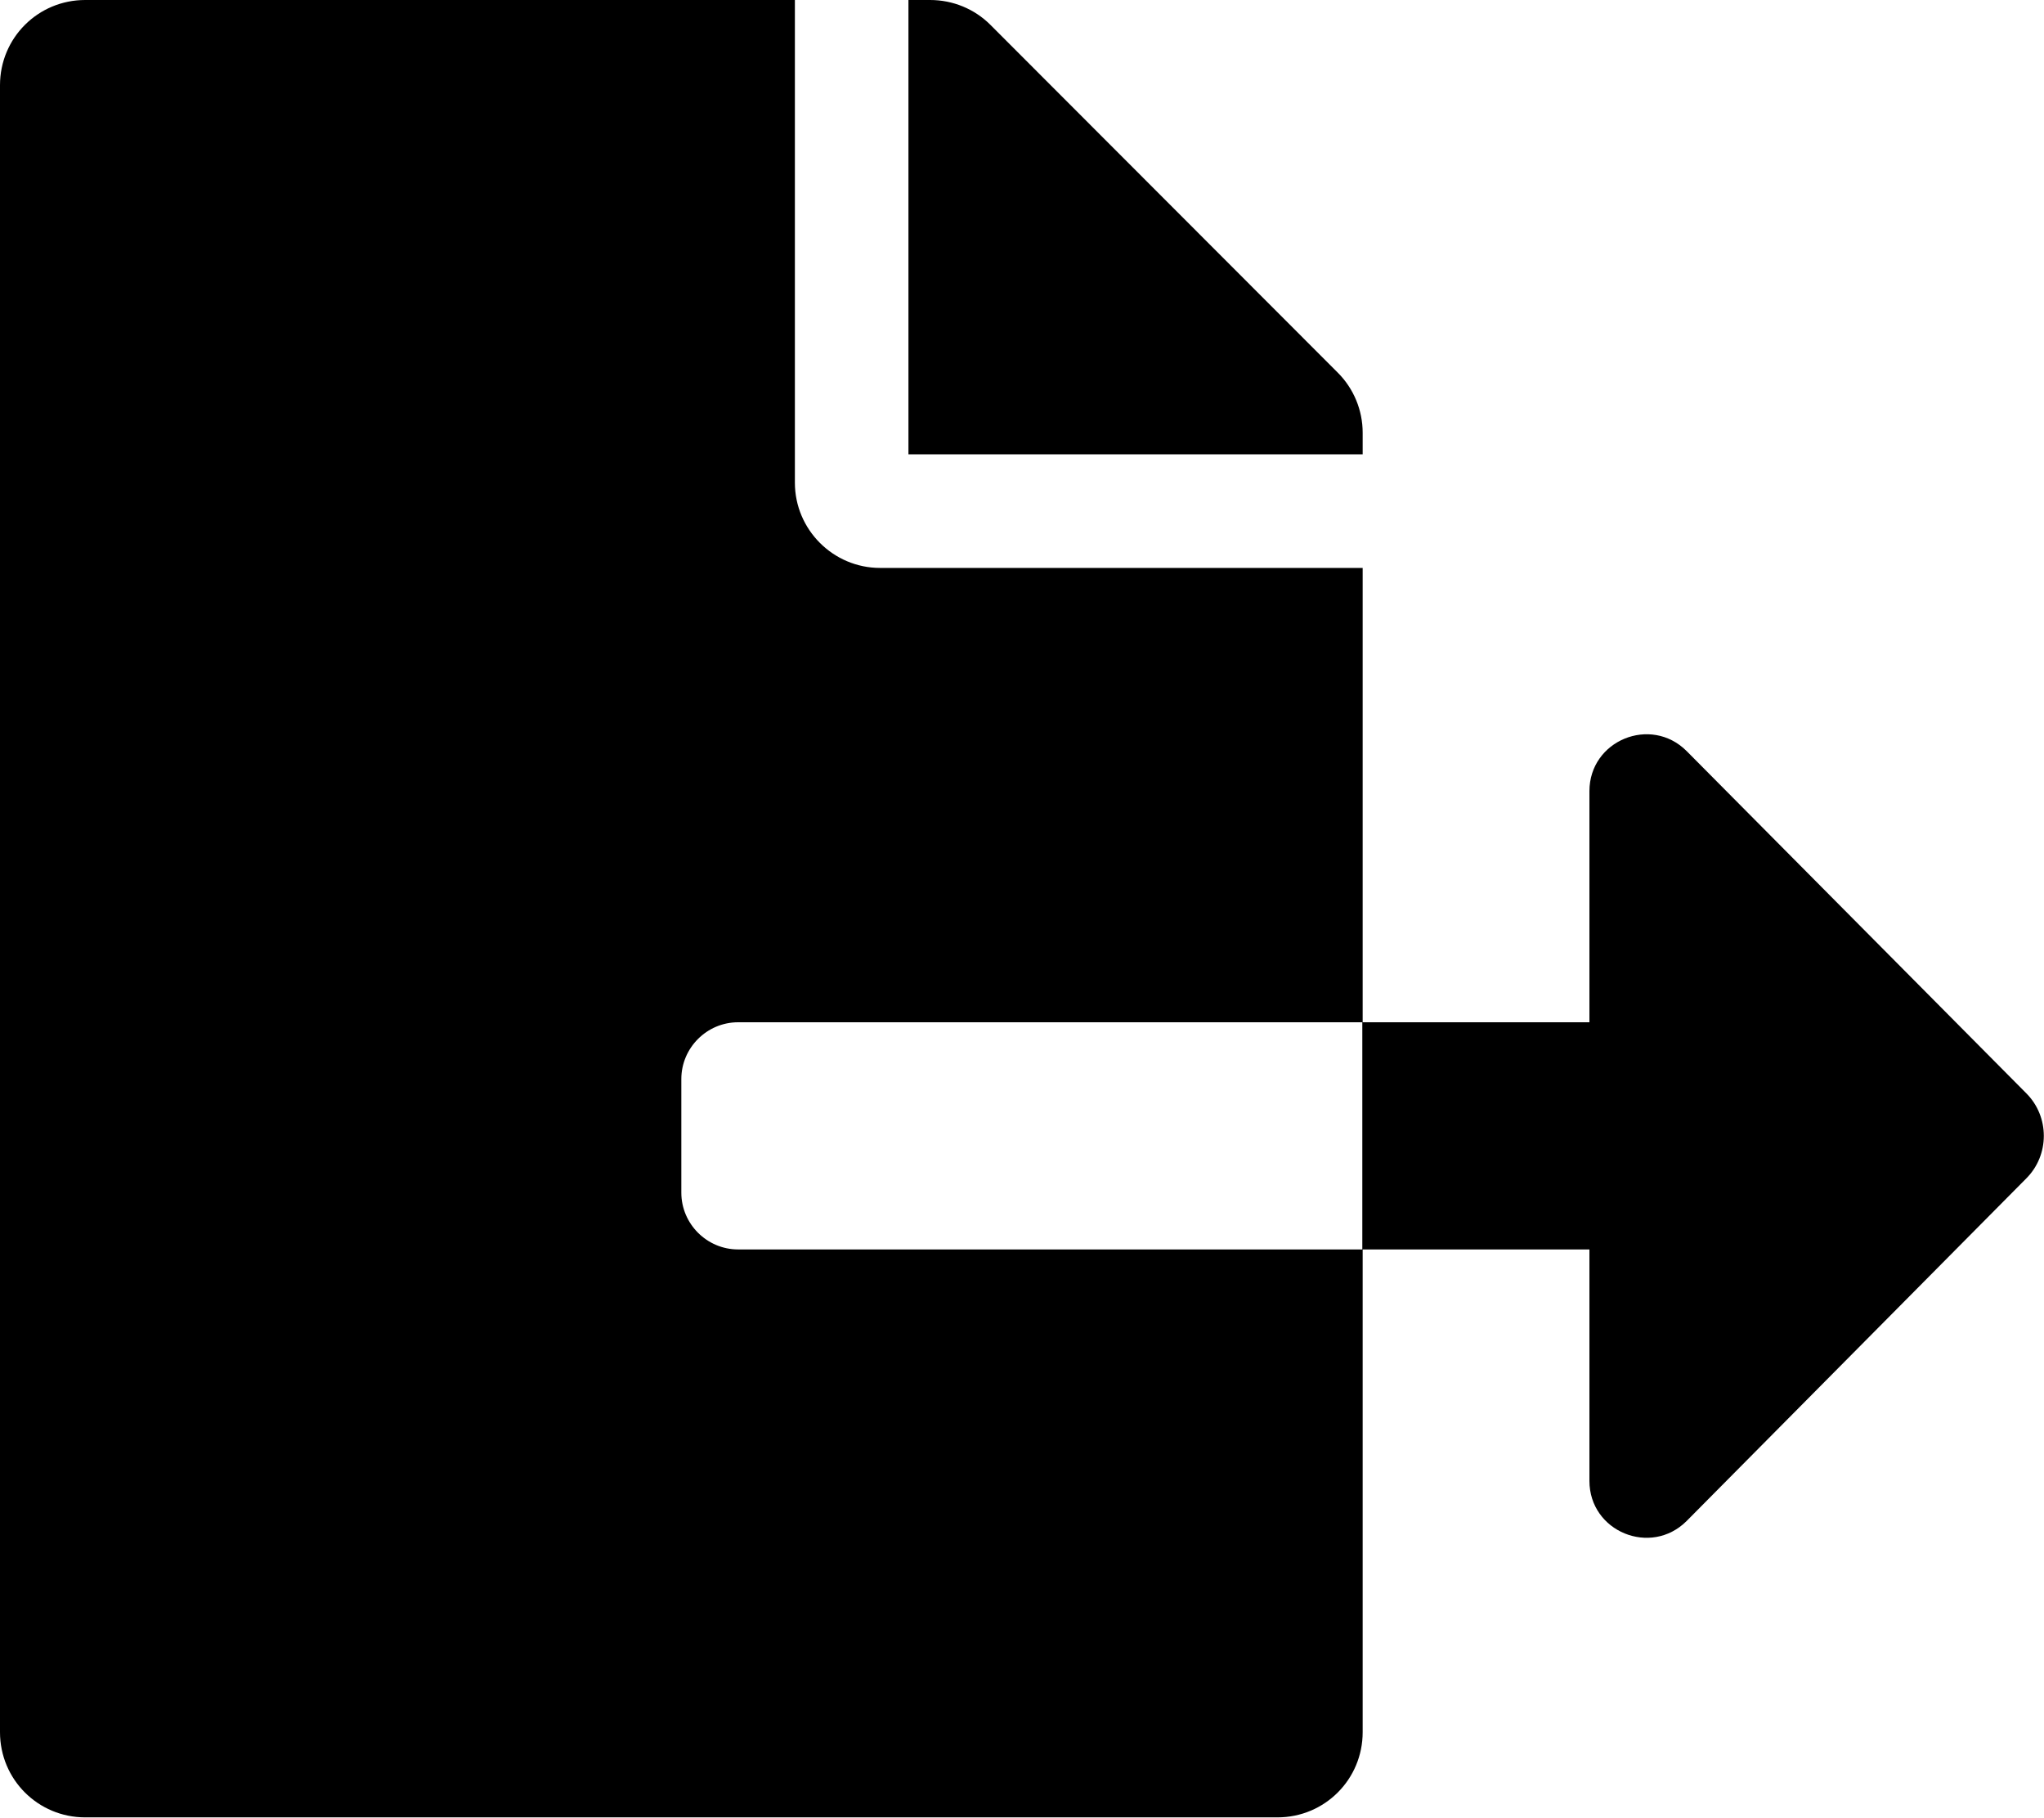
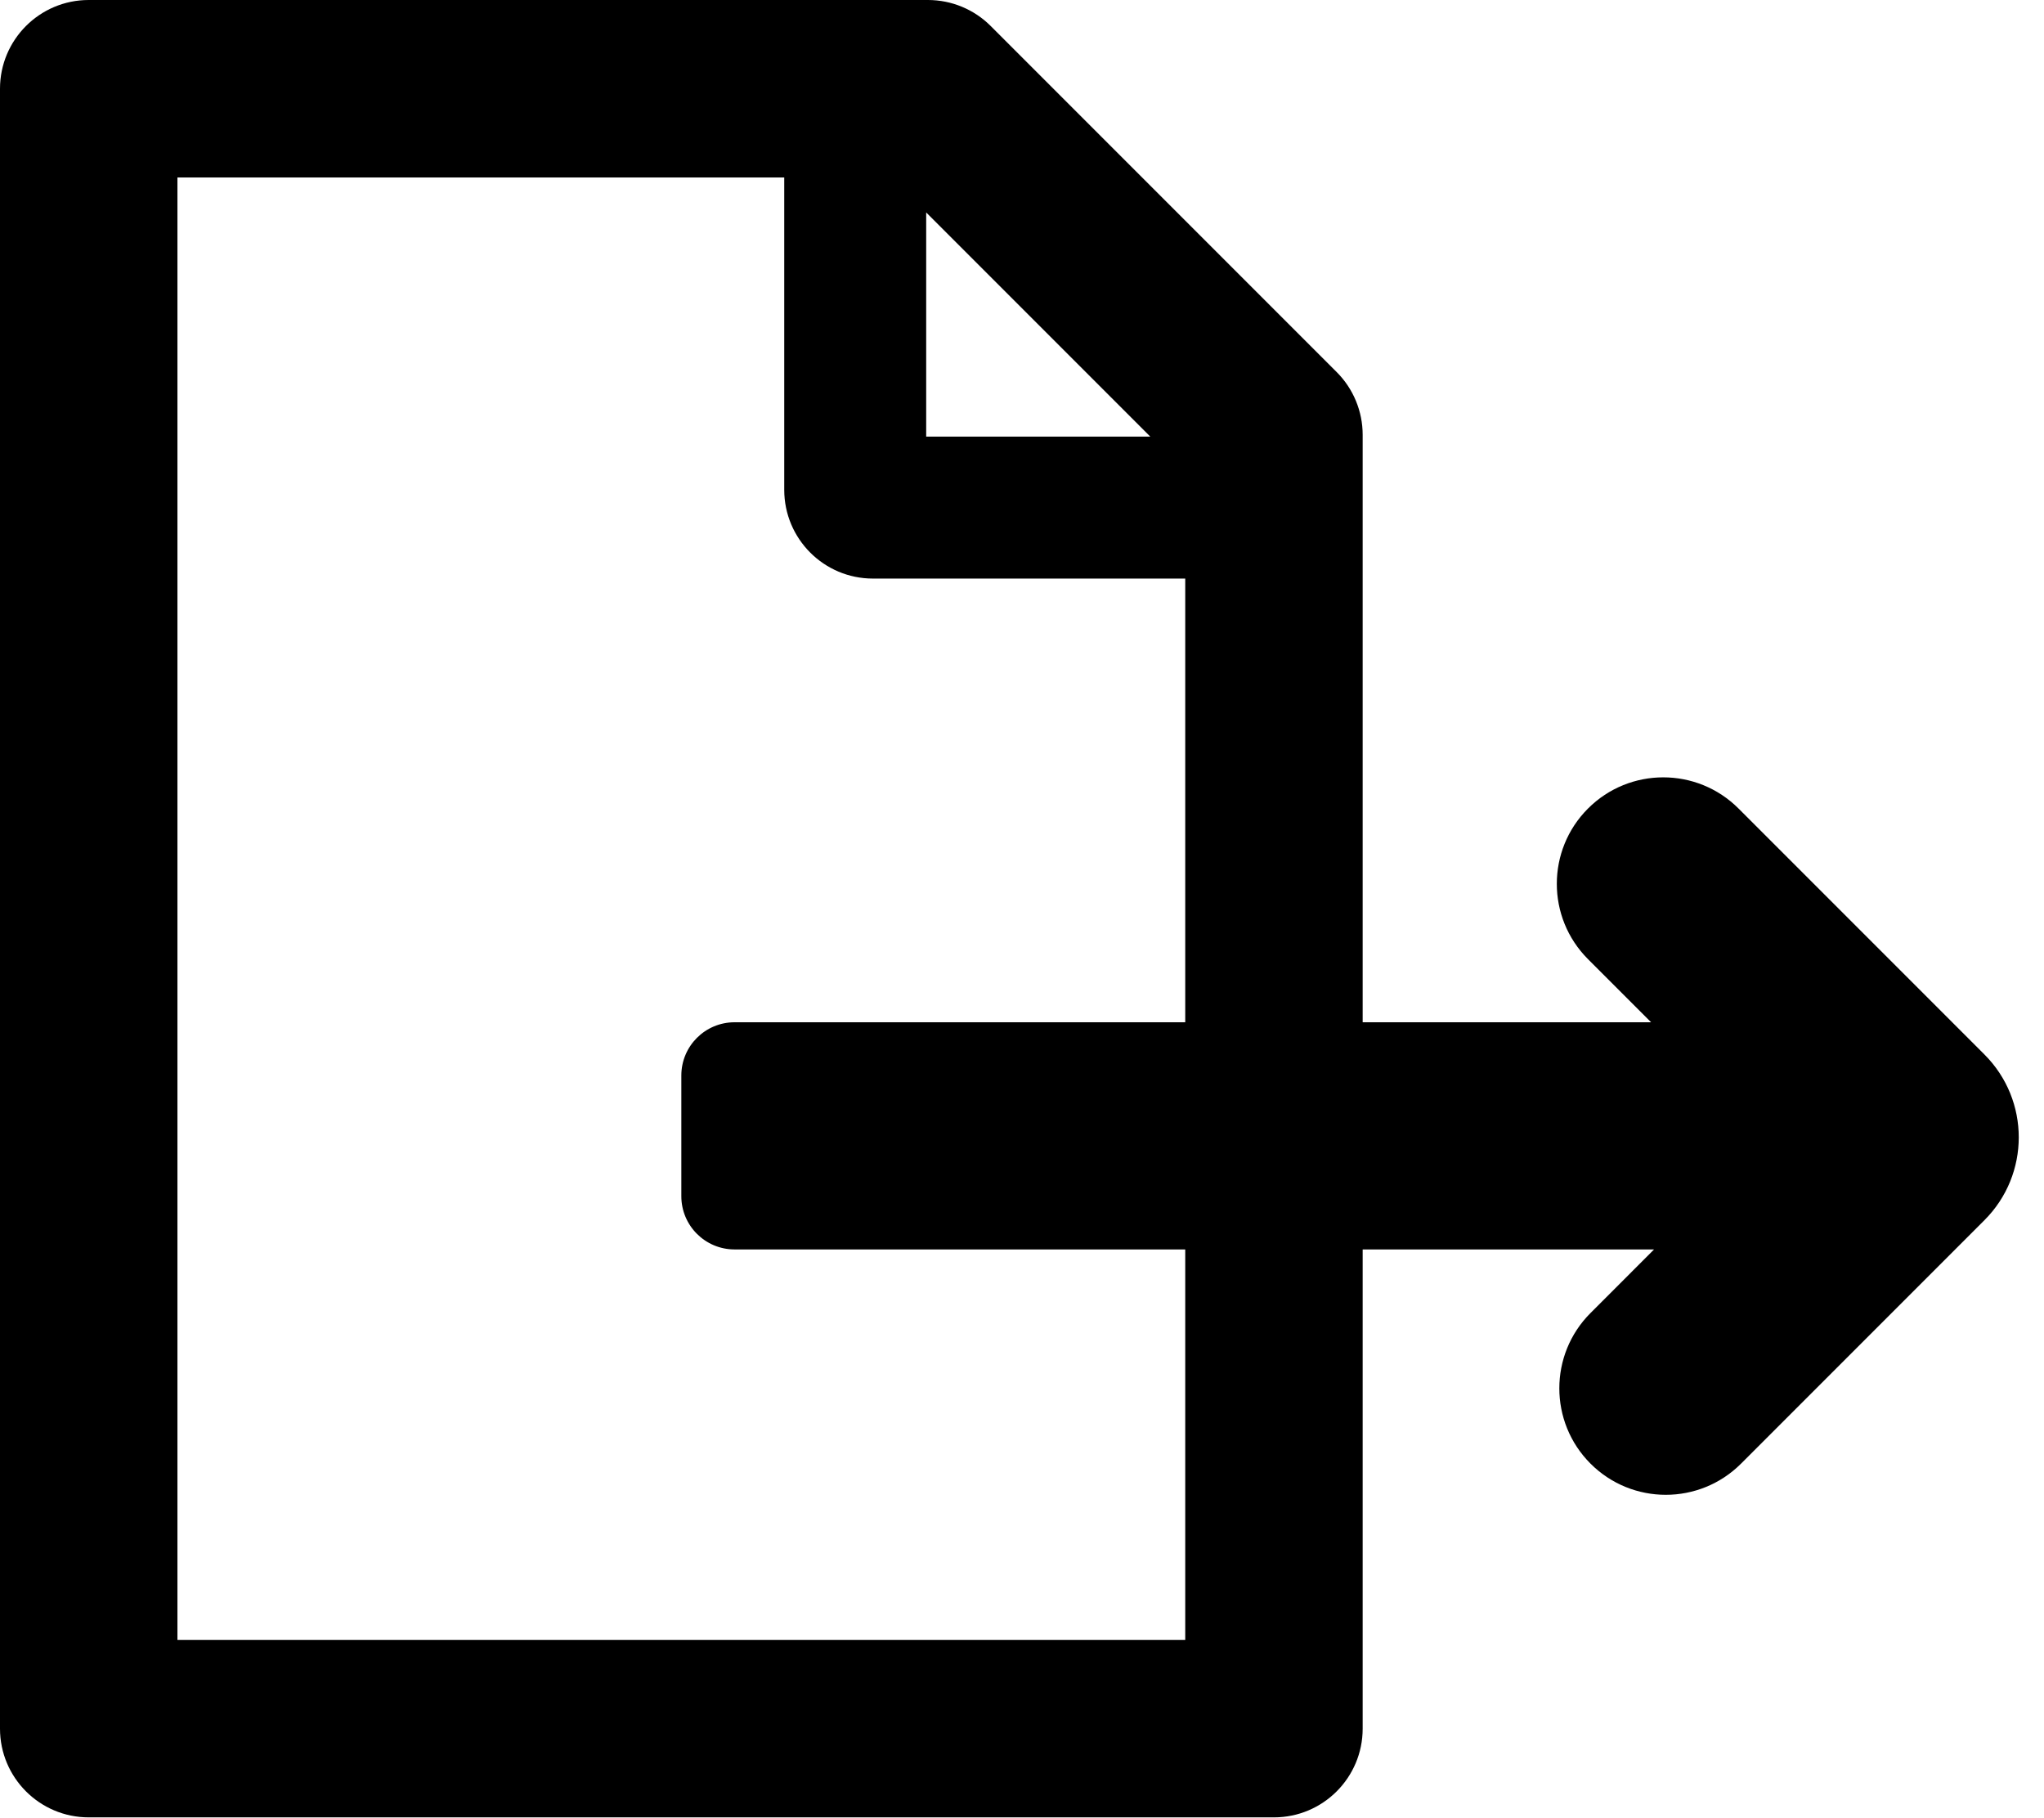
- <svg xmlns="http://www.w3.org/2000/svg" aria-hidden="true" focusable="false" data-icon="file-export" class="svg-inline" role="img" viewBox="0 0 576 512">
-   <path fill="currentColor" d="M384 121.9c0-6.3-2.5-12.4-7-16.9L279.1 7c-4.5-4.5-10.6-7-17-7H256v128h128zM571 308l-95.7-96.4c-10.1-10.1-27.4-3-27.4 11.3V288h-64v64h64v65.2c0 14.3 17.3 21.4 27.4 11.3L571 332c6.6-6.6 6.6-17.4 0-24zm-379 28v-32c0-8.8 7.2-16 16-16h176V160H248c-13.2 0-24-10.8-24-24V0H24C10.7 0 0 10.7 0 24v464c0 13.3 10.7 24 24 24h336c13.3 0 24-10.7 24-24V352H208c-8.8 0-16-7.2-16-16z" />
+ <svg xmlns="http://www.w3.org/2000/svg" aria-hidden="true" focusable="false" data-icon="file-export" class="svg-inline" role="img" viewBox="0 0 576 512" fill="currentColor">
+   <path fill-rule="evenodd" clip-rule="evenodd" d="M25 0C11.193 0 0 11.193 0 25V487C0 500.807 11.193 512 25 512H359C372.807 512 384 500.807 384 487V352H466.12L448.205 369.915C436.489 381.631 436.489 400.626 448.205 412.342C459.92 424.057 478.915 424.057 490.631 412.342L559.22 343.752C572.108 330.865 572.108 309.97 559.22 297.083L489.924 227.787C478.208 216.071 459.213 216.071 447.497 227.787C435.782 239.502 435.782 258.497 447.497 270.213L465.284 288H384V122.5C384 115.87 381.366 109.511 376.678 104.822L279.178 7.322C274.489 2.634 268.13 0 261.5 0H25ZM334 288V163H246C232.193 163 221 151.807 221 138V50H50V462H334V352H207C198.716 352 192 345.284 192 337V303C192 294.716 198.716 288 207 288H334ZM261 123V59.855L324.145 123H261Z" />
</svg>
